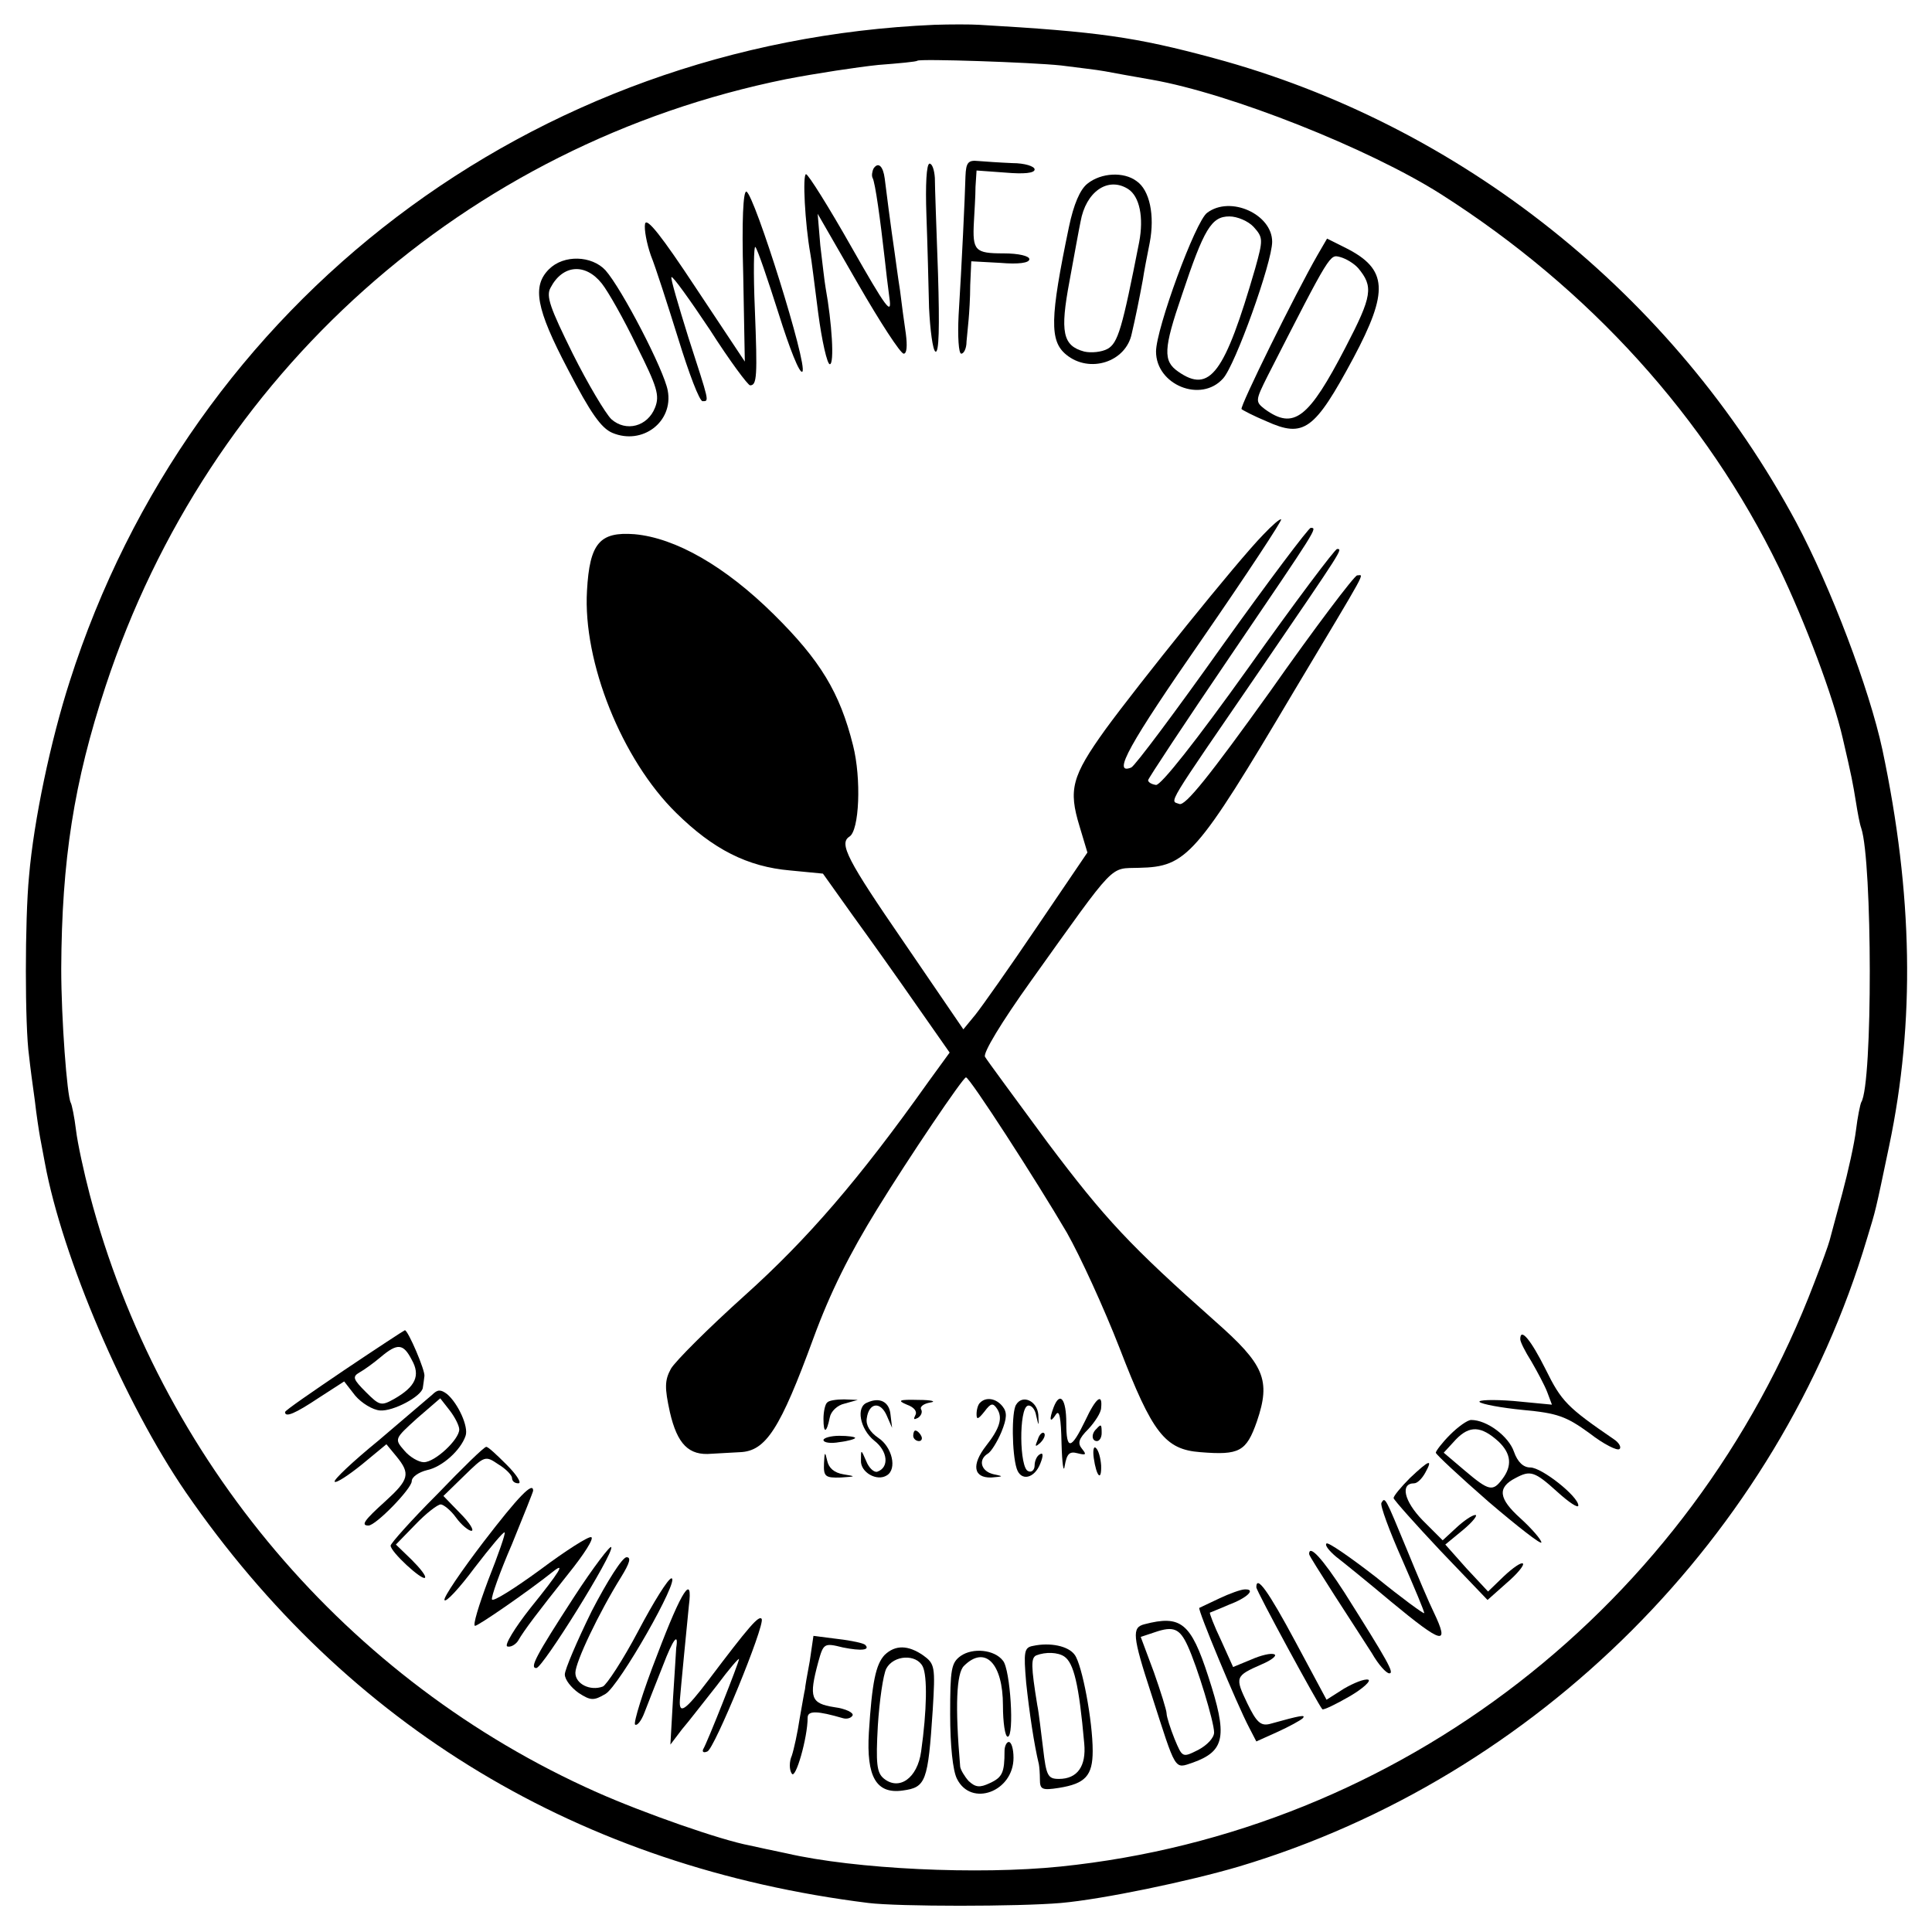
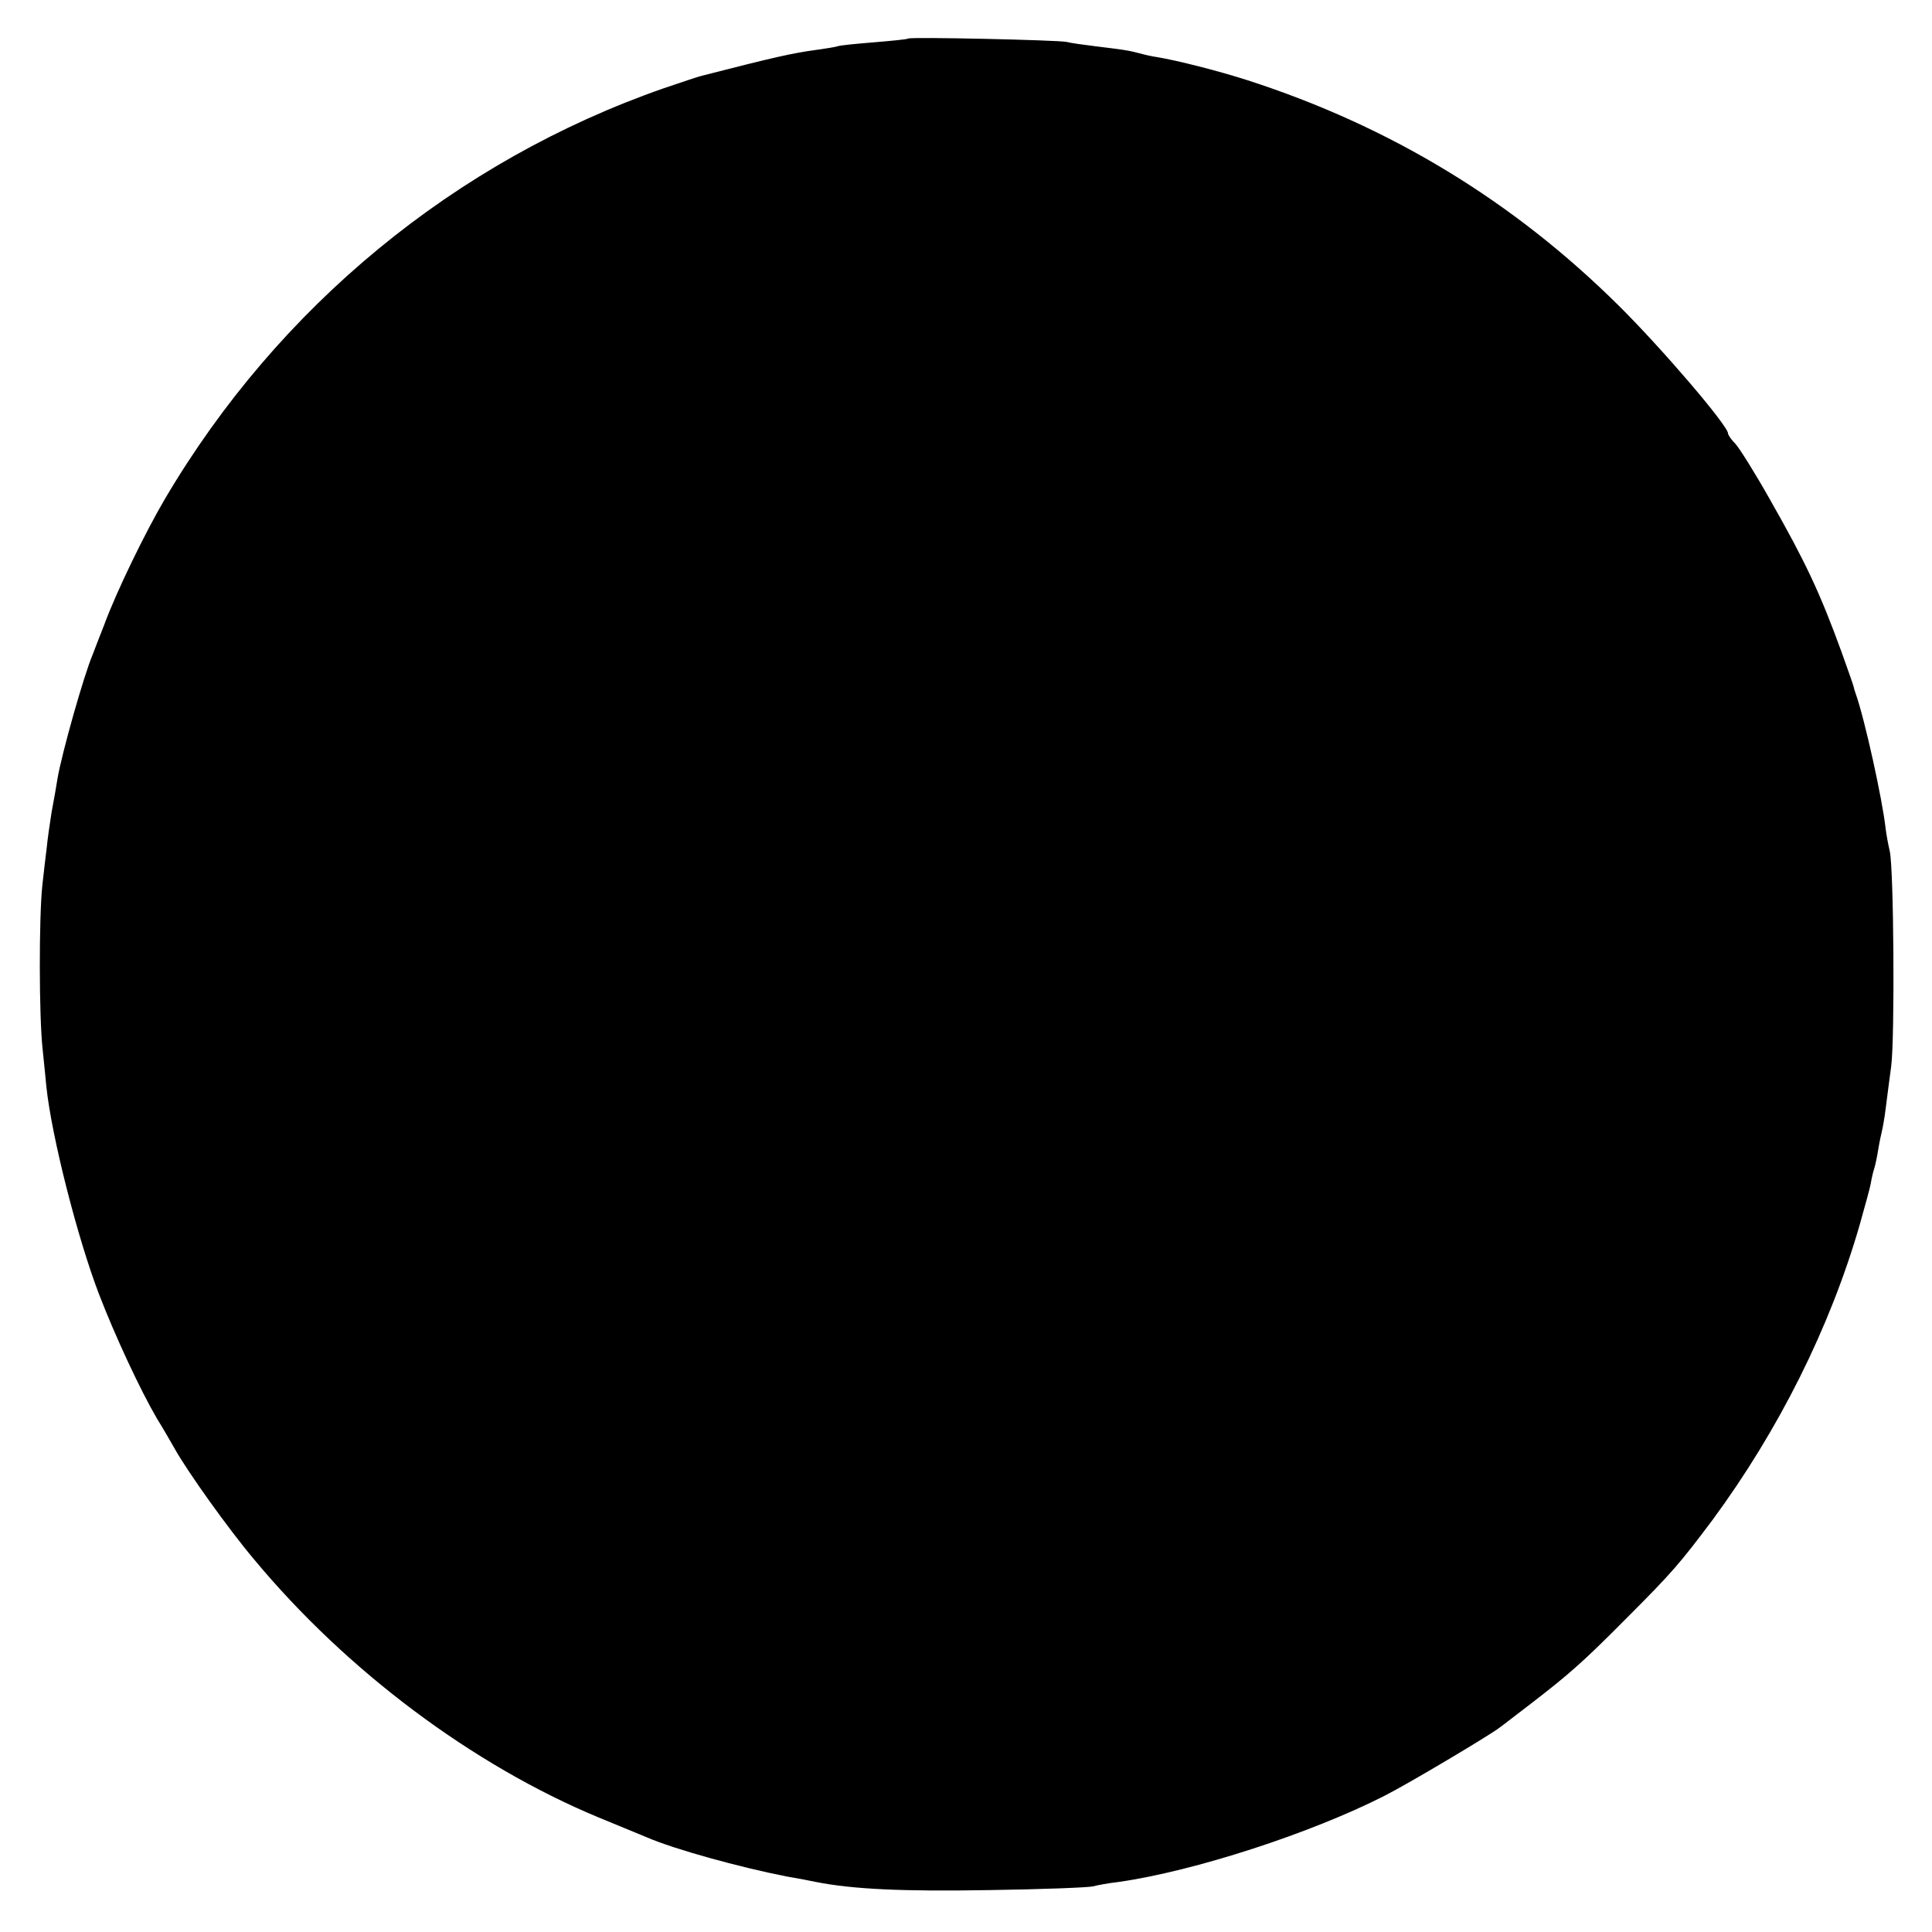
- <svg xmlns="http://www.w3.org/2000/svg" version="1.0" width="366pt" height="366pt" viewBox="0 0 366 366" preserveAspectRatio="xMidYMid meet">
-   <g transform="translate(0,366) scale(0.1,-0.1)" fill="#000000" stroke="none">
-     <path d="M1770 3613 c-762 -33 -1408 -523 -1638 -1244 -36 -112 -68 -263 -77 -369 -8 -82 -8 -284 0 -340 2 -19 7 -57 11 -85 3 -27 8 -59 10 -70 2 -11 6 -32 9 -48 33 -179 151 -455 267 -624 306 -444 747 -710 1293 -778 57 -7 284 -7 365 0 79 7 242 41 337 69 565 169 1022 626 1190 1190 17 56 15 47 42 176 49 234 45 476 -13 750 -25 116 -98 308 -163 430 -232 432 -636 754 -1104 880 -148 40 -219 50 -444 63 -16 1 -55 1 -85 0z m240 -77 c30 -4 67 -8 83 -11 15 -3 55 -10 89 -16 148 -26 411 -130 548 -217 281 -179 502 -423 640 -707 50 -104 103 -245 121 -324 17 -73 19 -84 25 -121 3 -19 7 -41 10 -49 21 -63 22 -484 0 -519 -2 -4 -7 -28 -10 -53 -3 -25 -15 -79 -26 -120 -11 -41 -22 -81 -24 -89 -2 -8 -15 -44 -29 -80 -233 -612 -785 -1040 -1428 -1106 -156 -16 -389 -5 -519 25 -25 5 -56 12 -70 15 -54 10 -200 61 -290 101 -472 210 -828 630 -960 1132 -11 42 -23 97 -26 122 -3 25 -8 49 -10 52 -7 13 -18 159 -18 254 1 206 24 353 84 535 195 592 682 1027 1289 1150 57 11 136 23 175 27 39 3 72 6 74 8 5 4 215 -3 272 -9z" />
-     <path d="M1829 3326 c-1 -39 -7 -167 -13 -263 -2 -40 0 -73 5 -73 5 0 10 10 10 23 1 12 3 31 4 42 1 11 3 40 3 65 l2 45 55 -3 c35 -3 55 0 55 7 0 6 -20 11 -49 11 -54 0 -59 5 -56 60 1 19 3 49 3 66 l2 31 55 -4 c35 -3 55 -1 55 6 0 6 -19 12 -42 12 -24 1 -53 3 -65 4 -19 2 -23 -3 -24 -29z" />
-     <path d="M1655 3341 c-3 -6 -4 -14 -2 -18 5 -8 15 -82 23 -153 2 -19 6 -53 9 -75 5 -34 -6 -19 -72 97 -43 76 -82 138 -86 138 -7 0 -2 -94 8 -150 2 -9 8 -59 15 -113 7 -53 17 -97 22 -97 9 0 4 79 -8 145 -2 11 -6 47 -10 80 l-5 60 76 -132 c42 -73 81 -133 87 -133 6 0 7 15 4 38 -3 20 -8 57 -11 82 -4 25 -8 56 -10 70 -7 47 -17 125 -19 142 -3 23 -12 32 -21 19z" />
-     <path d="M1755 3253 c2 -54 4 -133 5 -176 2 -42 7 -80 12 -83 7 -4 8 47 5 147 -3 85 -6 166 -6 182 -1 15 -5 27 -10 27 -6 0 -8 -41 -6 -97z" />
-     <path d="M2060 3312 c-14 -11 -26 -39 -35 -82 -36 -173 -37 -216 -5 -242 44 -36 113 -14 124 40 7 30 14 64 21 102 2 14 8 45 13 70 10 52 0 100 -25 117 -24 18 -67 16 -93 -5z m77 -10 c22 -14 30 -54 21 -101 -32 -163 -40 -191 -60 -202 -11 -6 -31 -8 -44 -5 -41 11 -46 37 -28 133 9 49 18 99 21 113 10 57 52 86 90 62z" />
-     <path d="M1408 3138 l3 -163 -93 140 c-64 97 -93 134 -96 121 -2 -10 3 -37 11 -60 9 -22 32 -94 52 -158 20 -65 40 -118 46 -118 13 0 13 -3 -27 121 -19 61 -34 112 -32 114 2 3 35 -43 73 -100 37 -58 72 -105 76 -105 13 0 14 17 9 144 -3 69 -2 122 1 118 4 -4 23 -60 44 -126 21 -67 40 -115 45 -110 11 11 -91 336 -106 341 -6 2 -9 -54 -6 -159z" />
-     <path d="M2287 3257 c-22 -15 -97 -220 -97 -263 0 -63 85 -98 127 -51 23 25 93 220 93 259 0 52 -79 88 -123 55z m88 -27 c18 -20 18 -24 3 -78 -58 -200 -86 -238 -146 -196 -29 20 -28 43 7 145 42 126 56 149 90 149 15 0 36 -9 46 -20z" />
-     <path d="M2496 3177 c-42 -73 -148 -288 -144 -292 2 -2 23 -13 47 -23 71 -32 91 -18 165 120 67 126 65 168 -14 208 l-36 18 -18 -31z m77 -25 c29 -35 27 -52 -24 -150 -70 -135 -98 -157 -153 -117 -18 14 -18 16 5 62 121 237 118 231 138 226 11 -3 26 -12 34 -21z" />
-     <path d="M1040 3150 c-32 -32 -25 -74 36 -190 43 -83 63 -111 84 -120 57 -24 116 21 105 80 -7 39 -87 193 -118 228 -26 28 -79 30 -107 2z m100 -27 c12 -15 42 -68 66 -118 39 -78 44 -94 35 -117 -14 -36 -55 -47 -83 -22 -11 11 -44 66 -73 124 -43 87 -51 109 -42 125 23 44 66 47 97 8z" />
-     <path d="M2393 2647 c-49 -50 -237 -284 -299 -369 -64 -89 -70 -114 -49 -183 l15 -50 -95 -140 c-52 -77 -105 -152 -117 -167 l-23 -28 -112 164 c-108 157 -124 188 -104 201 19 11 23 110 7 173 -25 100 -62 161 -150 248 -92 91 -186 145 -264 152 -66 5 -85 -17 -90 -107 -8 -135 66 -320 169 -421 70 -69 135 -102 216 -109 l62 -6 57 -80 c32 -44 86 -120 120 -169 l63 -90 -40 -55 c-132 -186 -230 -299 -348 -405 -69 -62 -132 -125 -140 -139 -12 -22 -12 -36 -2 -82 14 -61 36 -83 79 -79 15 1 39 2 54 3 49 2 76 44 139 216 32 87 68 159 121 245 59 96 163 250 168 249 7 0 133 -195 191 -294 25 -44 70 -142 100 -219 62 -161 86 -192 153 -197 74 -6 87 1 107 58 27 79 14 108 -79 190 -161 143 -208 193 -317 338 -61 83 -115 156 -119 163 -4 7 30 64 88 145 163 228 147 211 204 213 90 2 108 22 293 334 144 241 133 220 120 220 -5 0 -80 -99 -165 -220 -114 -159 -161 -218 -172 -213 -18 7 -29 -12 156 258 155 227 154 225 143 225 -4 0 -80 -101 -168 -225 -100 -140 -166 -223 -175 -222 -8 1 -15 5 -15 9 0 3 70 109 155 234 167 246 166 244 153 244 -4 0 -80 -101 -168 -224 -88 -124 -165 -227 -172 -230 -37 -15 -4 44 134 243 85 123 152 225 150 227 -2 2 -17 -11 -34 -29z" />
-     <path d="M653 1065 c-62 -42 -113 -77 -113 -80 0 -11 19 -3 64 27 l48 31 21 -27 c12 -14 33 -27 47 -28 25 -2 79 27 81 43 1 5 2 15 3 22 2 10 -31 87 -37 87 -1 0 -53 -34 -114 -75z m127 19 c17 -30 7 -51 -33 -74 -25 -14 -28 -13 -54 13 -24 24 -26 29 -12 37 9 5 27 18 40 29 32 27 43 26 59 -5z" />
-     <path d="M2880 1123 c0 -5 9 -23 21 -42 11 -19 25 -45 30 -58 l9 -24 -73 7 c-39 3 -68 2 -64 -2 4 -4 41 -11 82 -15 65 -6 82 -12 126 -44 27 -21 53 -34 57 -30 4 3 -1 12 -10 18 -89 61 -100 72 -130 133 -28 56 -48 80 -48 57z" />
-     <path d="M819 1018 c-8 -7 -54 -46 -102 -87 -49 -40 -86 -75 -83 -78 3 -3 26 12 52 33 l46 38 19 -23 c27 -33 24 -44 -21 -85 -40 -36 -47 -46 -32 -46 14 0 82 70 82 84 0 8 13 17 29 21 29 6 64 38 73 65 6 17 -14 61 -35 79 -12 9 -18 9 -28 -1z m51 -66 c0 -19 -46 -62 -67 -62 -10 0 -27 10 -37 22 -19 22 -19 22 24 61 l44 38 18 -23 c10 -13 18 -29 18 -36z" />
-     <path d="M1567 1003 c-4 -3 -7 -18 -7 -31 0 -29 6 -27 12 3 2 11 14 23 28 26 l25 7 -26 1 c-14 0 -29 -2 -32 -6z" />
-     <path d="M1643 1003 c-22 -8 -14 -50 13 -72 26 -20 29 -51 6 -59 -6 -2 -16 7 -21 20 -10 23 -10 23 -10 1 -1 -22 30 -40 49 -28 20 12 10 54 -16 71 -16 11 -24 24 -22 37 4 30 26 33 38 5 l10 -23 -3 25 c-2 24 -20 34 -44 23z" />
-     <path d="M1718 999 c14 -5 20 -13 16 -20 -4 -8 -3 -9 5 -5 6 4 9 11 6 16 -3 5 5 11 17 13 13 2 3 5 -22 5 -37 1 -41 -1 -22 -9z" />
-     <path d="M1857 1003 c-4 -3 -7 -13 -7 -22 0 -11 3 -10 15 5 12 16 16 17 24 5 11 -17 5 -37 -21 -70 -28 -36 -24 -61 10 -60 23 2 24 2 5 6 -24 5 -31 27 -12 39 6 3 18 22 26 41 11 27 11 38 2 49 -12 15 -31 18 -42 7z" />
-     <path d="M1925 999 c-9 -13 -8 -93 1 -121 8 -25 34 -19 45 10 6 15 5 21 -1 17 -6 -3 -10 -13 -10 -21 0 -9 -6 -14 -12 -11 -17 5 -18 119 -1 124 6 2 14 -6 16 -19 5 -21 5 -21 4 2 -2 26 -30 39 -42 19z" />
-     <path d="M1996 994 c-9 -24 -7 -31 4 -14 7 11 10 -6 11 -55 1 -38 4 -57 6 -42 4 23 9 28 24 24 16 -4 18 -3 9 8 -9 11 -7 19 12 38 12 13 24 31 24 40 3 29 -10 19 -30 -24 -27 -56 -36 -57 -36 -5 0 46 -12 61 -24 30z" />
-     <path d="M2747 942 c-15 -15 -27 -31 -27 -34 0 -3 45 -45 100 -93 55 -47 100 -82 100 -77 0 5 -18 26 -40 46 -41 37 -44 58 -9 76 28 15 36 13 79 -26 22 -20 40 -32 40 -26 0 17 -69 72 -91 72 -13 0 -24 10 -31 30 -10 29 -51 60 -81 60 -7 0 -25 -13 -40 -28z m92 -13 c24 -23 26 -46 7 -71 -18 -24 -25 -23 -71 16 l-40 34 23 25 c26 27 48 26 81 -4z" />
-     <path d="M2077 953 c-10 -9 -9 -23 1 -23 5 0 9 7 9 15 0 17 -1 18 -10 8z" />
-     <path d="M1730 940 c0 -5 5 -10 11 -10 5 0 7 5 4 10 -3 6 -8 10 -11 10 -2 0 -4 -4 -4 -10z" />
-     <path d="M1966 933 c-6 -14 -5 -15 5 -6 7 7 10 15 7 18 -3 3 -9 -2 -12 -12z" />
-     <path d="M1560 932 c0 -5 14 -7 30 -4 17 2 30 6 30 8 0 2 -13 4 -30 4 -16 0 -30 -4 -30 -8z" />
-     <path d="M828 829 c-49 -49 -88 -93 -88 -97 0 -12 59 -66 65 -61 3 3 -9 18 -25 34 l-30 29 37 38 c20 21 42 38 48 38 5 0 19 -11 29 -25 10 -14 24 -25 29 -25 6 0 -3 15 -21 33 l-32 33 39 38 c39 38 40 39 65 22 15 -9 26 -21 26 -26 0 -6 5 -10 12 -10 7 0 -3 16 -22 35 -19 19 -36 35 -39 34 -4 0 -45 -40 -93 -90z" />
-     <path d="M2072 898 c5 -35 15 -46 14 -14 -1 14 -5 29 -10 33 -4 4 -6 -4 -4 -19z" />
-     <path d="M1561 888 c-1 -25 2 -28 32 -27 29 2 29 2 5 6 -18 3 -28 12 -31 26 -4 18 -5 17 -6 -5z" />
-     <path d="M2671 860 c-17 -17 -31 -34 -31 -38 1 -4 41 -49 89 -100 l89 -93 36 32 c20 17 34 34 31 37 -3 3 -19 -8 -36 -24 l-30 -29 -41 44 -40 45 34 28 c18 15 28 28 23 28 -6 0 -22 -11 -36 -24 l-26 -24 -38 38 c-35 36 -43 70 -16 70 6 0 15 9 21 20 15 27 8 25 -29 -10z" />
-     <path d="M916 739 c-42 -55 -76 -105 -74 -110 2 -6 28 22 57 61 30 39 55 69 57 67 2 -2 -12 -42 -31 -90 -18 -48 -30 -87 -25 -87 6 0 99 64 148 103 24 19 12 -1 -43 -69 -30 -38 -50 -71 -44 -73 6 -2 15 3 20 10 12 21 38 55 96 128 29 36 49 67 43 69 -5 2 -49 -26 -97 -62 -48 -35 -89 -61 -91 -56 -2 4 15 52 38 105 22 54 40 99 40 101 0 18 -28 -11 -94 -97z" />
-     <path d="M2617 813 c-3 -4 15 -53 39 -107 24 -55 43 -100 42 -102 -2 -1 -43 29 -91 68 -49 38 -91 67 -94 64 -4 -3 5 -14 18 -25 13 -10 60 -48 104 -85 98 -81 112 -85 81 -20 -8 16 -31 70 -51 119 -41 99 -41 100 -48 88z" />
-     <path d="M1087 634 c-72 -111 -84 -134 -71 -134 12 0 147 217 142 229 -1 5 -34 -38 -71 -95z" />
-     <path d="M2480 716 c0 -3 22 -37 48 -78 26 -40 58 -90 71 -110 12 -21 27 -38 33 -38 10 0 -3 23 -85 153 -42 65 -67 92 -67 73z" />
-     <path d="M1121 608 c-28 -57 -51 -111 -51 -120 0 -10 12 -25 26 -35 23 -15 29 -15 51 -2 26 15 142 219 125 219 -6 0 -34 -45 -63 -100 -29 -55 -60 -102 -67 -105 -24 -9 -52 5 -52 26 0 20 44 113 87 182 16 26 19 37 10 37 -8 0 -37 -46 -66 -102z" />
-     <path d="M2380 653 c0 -7 117 -222 125 -231 2 -2 25 9 51 24 26 15 42 30 36 32 -7 2 -27 -6 -46 -17 l-33 -21 -59 110 c-52 97 -74 127 -74 103z" />
-     <path d="M1245 525 c-27 -69 -45 -128 -42 -132 4 -3 12 7 18 23 6 16 22 56 35 89 19 50 30 64 25 33 0 -4 -3 -46 -6 -95 l-5 -88 22 29 c13 15 42 53 66 83 23 31 42 53 42 50 0 -6 -60 -158 -68 -171 -2 -5 1 -7 8 -4 13 4 109 238 103 251 -5 8 -24 -14 -101 -116 -44 -58 -56 -66 -54 -37 1 14 14 149 17 178 8 62 -13 31 -60 -93z" />
-     <path d="M2310 632 c-19 -9 -36 -17 -38 -18 -4 -2 71 -182 94 -226 l14 -27 40 18 c22 10 44 22 48 26 6 7 -2 6 -63 -11 -17 -4 -25 4 -42 39 -24 50 -23 52 27 74 19 8 30 17 24 19 -6 3 -26 -2 -44 -10 l-34 -14 -23 51 c-13 27 -22 51 -21 52 2 1 18 7 36 15 35 13 52 30 30 29 -7 0 -29 -8 -48 -17z" />
-     <path d="M2168 583 c-24 -6 -23 -22 13 -132 48 -149 43 -142 79 -130 61 22 66 50 29 163 -33 102 -52 117 -121 99z m82 -41 c18 -39 50 -144 50 -164 0 -10 -13 -24 -30 -33 -30 -15 -30 -15 -45 21 -8 20 -15 42 -15 48 0 6 -11 41 -24 78 l-25 67 27 9 c35 12 47 7 62 -26z" />
-     <path d="M1534 513 c-5 -26 -9 -50 -9 -53 -1 -3 -5 -27 -10 -55 -4 -27 -11 -59 -15 -71 -5 -11 -5 -27 0 -34 7 -12 30 68 30 106 0 14 19 13 67 -1 7 -2 15 0 18 5 3 5 -12 13 -35 16 -44 7 -48 18 -30 85 10 36 11 37 47 28 35 -7 52 -5 42 5 -3 3 -25 8 -51 11 l-47 6 -7 -48z" />
-     <path d="M1957 542 c-17 -3 -18 -11 -13 -70 6 -56 15 -117 24 -154 1 -5 2 -18 2 -29 0 -19 4 -21 36 -16 50 8 64 23 64 70 0 57 -20 163 -34 182 -12 17 -47 24 -79 17z m59 -20 c18 -12 28 -52 38 -165 4 -43 -13 -67 -48 -67 -21 0 -24 6 -30 58 -4 31 -8 68 -11 82 -12 74 -12 89 -2 94 18 7 41 6 53 -2z" />
-     <path d="M1676 525 c-17 -18 -24 -52 -30 -147 -5 -84 14 -117 64 -110 44 6 48 16 57 153 5 82 4 87 -18 103 -29 20 -53 20 -73 1z m72 -22 c9 -18 8 -83 -3 -161 -7 -51 -42 -75 -71 -51 -13 11 -15 28 -11 100 3 47 10 96 16 108 14 26 57 28 69 4z" />
-     <path d="M1820 523 c-18 -13 -20 -25 -20 -111 0 -58 5 -107 13 -122 27 -54 107 -24 107 40 0 17 -4 30 -9 30 -4 0 -8 -8 -8 -17 0 -41 -4 -50 -28 -61 -19 -9 -27 -8 -40 4 -8 9 -15 21 -16 27 -10 116 -7 177 7 191 40 40 74 5 74 -75 0 -32 4 -59 9 -59 13 0 5 128 -9 144 -16 21 -57 25 -80 9z" />
+ <svg xmlns="http://www.w3.org/2000/svg" version="1.0" width="521pt" height="521pt" viewBox="0 0 521 521" preserveAspectRatio="xMidYMid meet">
+   <g transform="translate(0,521) scale(0.1,-0.1)" fill="#000000" stroke="none">
+     <path d="M2449 5106 c-2 -2 -43 -6 -91 -10 -48 -4 -93 -8 -100 -11 -7 -2 -31 -6 -53 -9 -68 -9 -116 -20 -315 -71 -8 -2 -53 -17 -100 -33 -562 -196 -1039 -588 -1345 -1107 -53 -90 -131 -250 -164 -340 -13 -33 -27 -69 -31 -80 -24 -56 -84 -269 -95 -335 -3 -19 -10 -60 -16 -91 -5 -31 -11 -74 -13 -95 -3 -22 -8 -68 -12 -103 -9 -88 -9 -350 1 -441 4 -41 9 -86 10 -100 14 -134 84 -409 142 -560 43 -112 111 -258 156 -335 17 -27 39 -66 50 -85 34 -60 142 -212 212 -295 250 -301 590 -555 929 -696 55 -23 115 -47 131 -54 74 -32 248 -80 375 -105 30 -5 66 -12 80 -15 101 -20 237 -26 467 -22 142 2 268 7 280 10 11 3 43 9 70 12 203 29 518 131 718 233 63 32 285 164 310 184 6 4 44 34 85 65 101 78 138 110 255 228 125 125 146 150 233 266 179 243 317 519 397 796 14 50 28 100 30 112 2 13 6 30 9 39 3 9 8 33 11 52 3 19 8 42 10 50 2 8 7 35 10 60 3 25 10 77 15 115 10 79 7 534 -4 580 -4 17 -9 44 -11 60 -8 76 -57 299 -81 365 -3 8 -5 16 -5 17 0 2 -15 45 -33 95 -59 162 -98 244 -193 411 -40 71 -82 138 -93 150 -11 11 -20 24 -20 28 0 21 -178 229 -294 344 -285 283 -618 485 -1003 609 -78 25 -188 53 -243 62 -14 2 -36 7 -50 11 -31 8 -41 9 -114 18 -33 4 -69 9 -80 12 -24 5 -422 14 -427 9z" />
  </g>
</svg>
